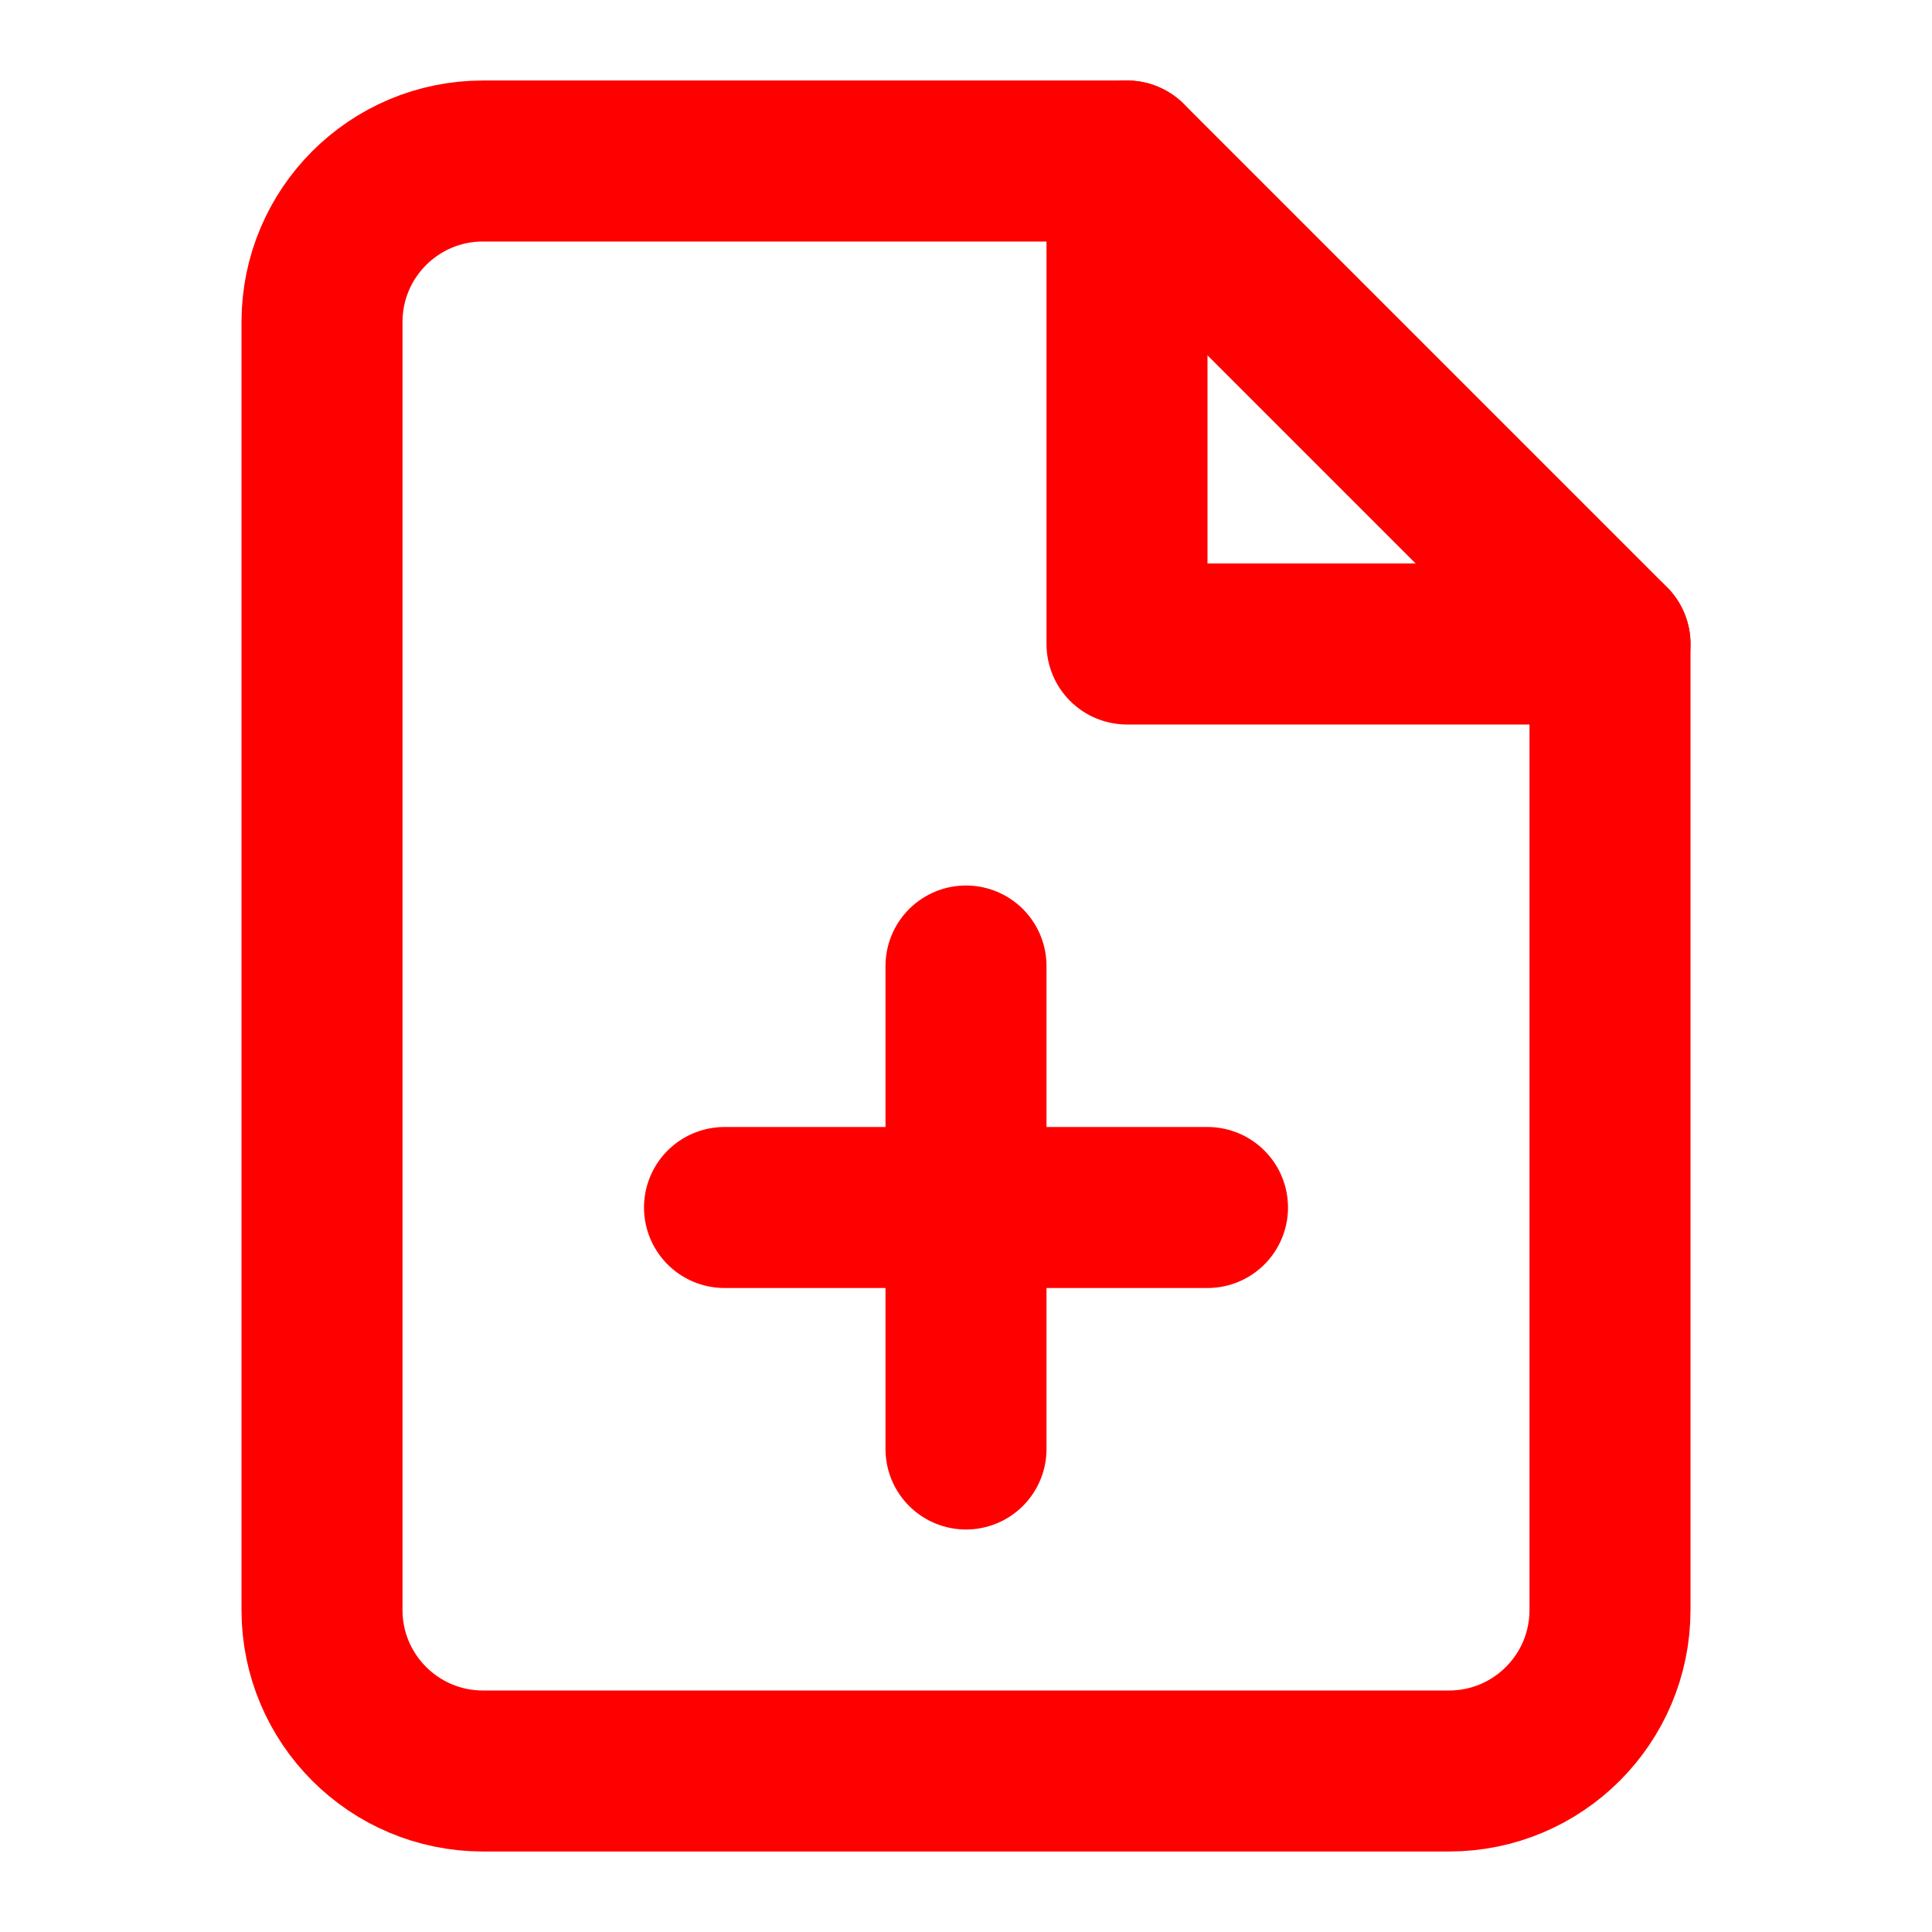
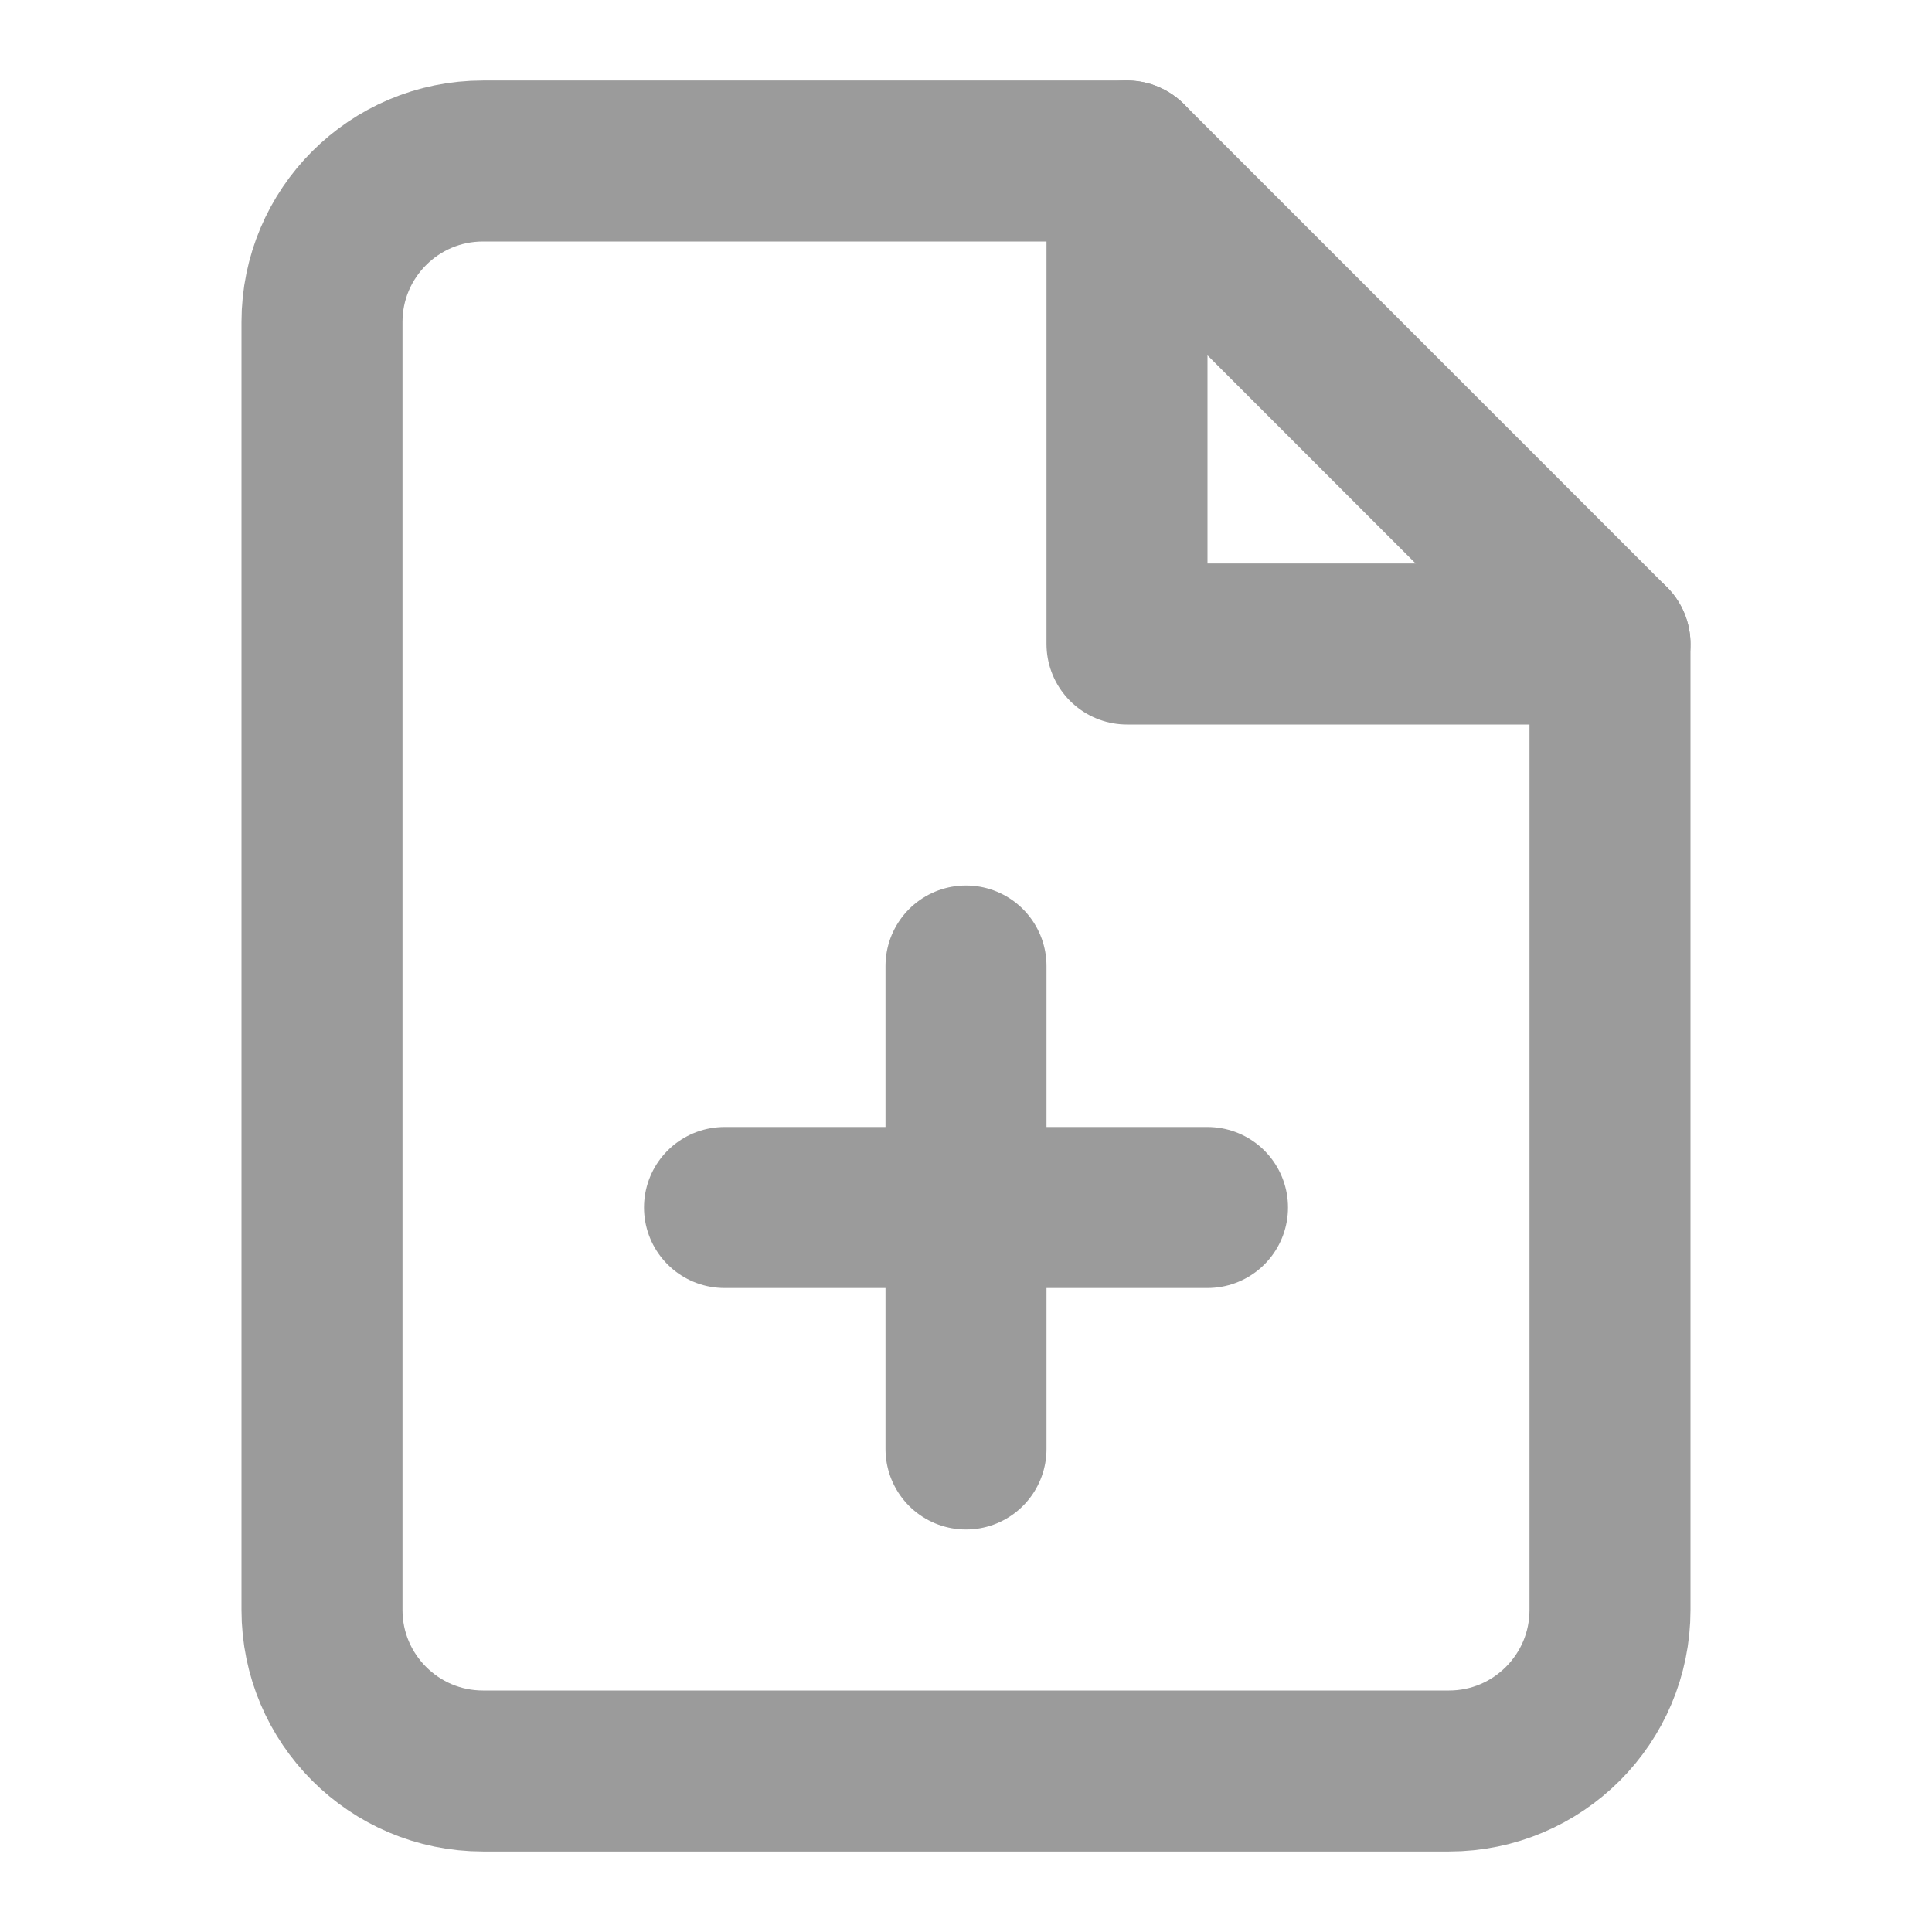
- <svg xmlns="http://www.w3.org/2000/svg" width="24" height="24" viewBox="0 0 24 24" fill="none" stroke="red" stroke-width="2" stroke-linecap="round" stroke-linejoin="round" class="feather feather-file-plus">
-   <path d="M14 2H6a2 2 0 0 0-2 2v16a2 2 0 0 0 2 2h12a2 2 0 0 0 2-2V8z" />
-   <polyline points="14 2 14 8 20 8" />
-   <line x1="12" y1="18" x2="12" y2="12" />
-   <line x1="9" y1="15" x2="15" y2="15" />
+ <svg xmlns="http://www.w3.org/2000/svg" version="1.1" id="Layer_1" x="0px" y="0px" width="24px" height="24px" viewBox="0 0 24 24" enable-background="new 0 0 24 24" xml:space="preserve">
+   <path fill="none" stroke="#9B9B9B" stroke-width="2" stroke-linecap="round" stroke-linejoin="round" d="M14,2H6  C4.896,2,4,2.896,4,4v16c0,1.104,0.896,2,2,2h12c1.104,0,2-0.896,2-2V8L14,2z" />
+   <polyline fill="none" stroke="#9B9B9B" stroke-width="2" stroke-linecap="round" stroke-linejoin="round" points="14,2 14,8 20,8   " />
+   <line fill="none" stroke="#9B9B9B" stroke-width="2" stroke-linecap="round" stroke-linejoin="round" x1="12" y1="18" x2="12" y2="12" />
+   <line fill="none" stroke="#9B9B9B" stroke-width="2" stroke-linecap="round" stroke-linejoin="round" x1="9" y1="15" x2="15" y2="15" />
</svg>
